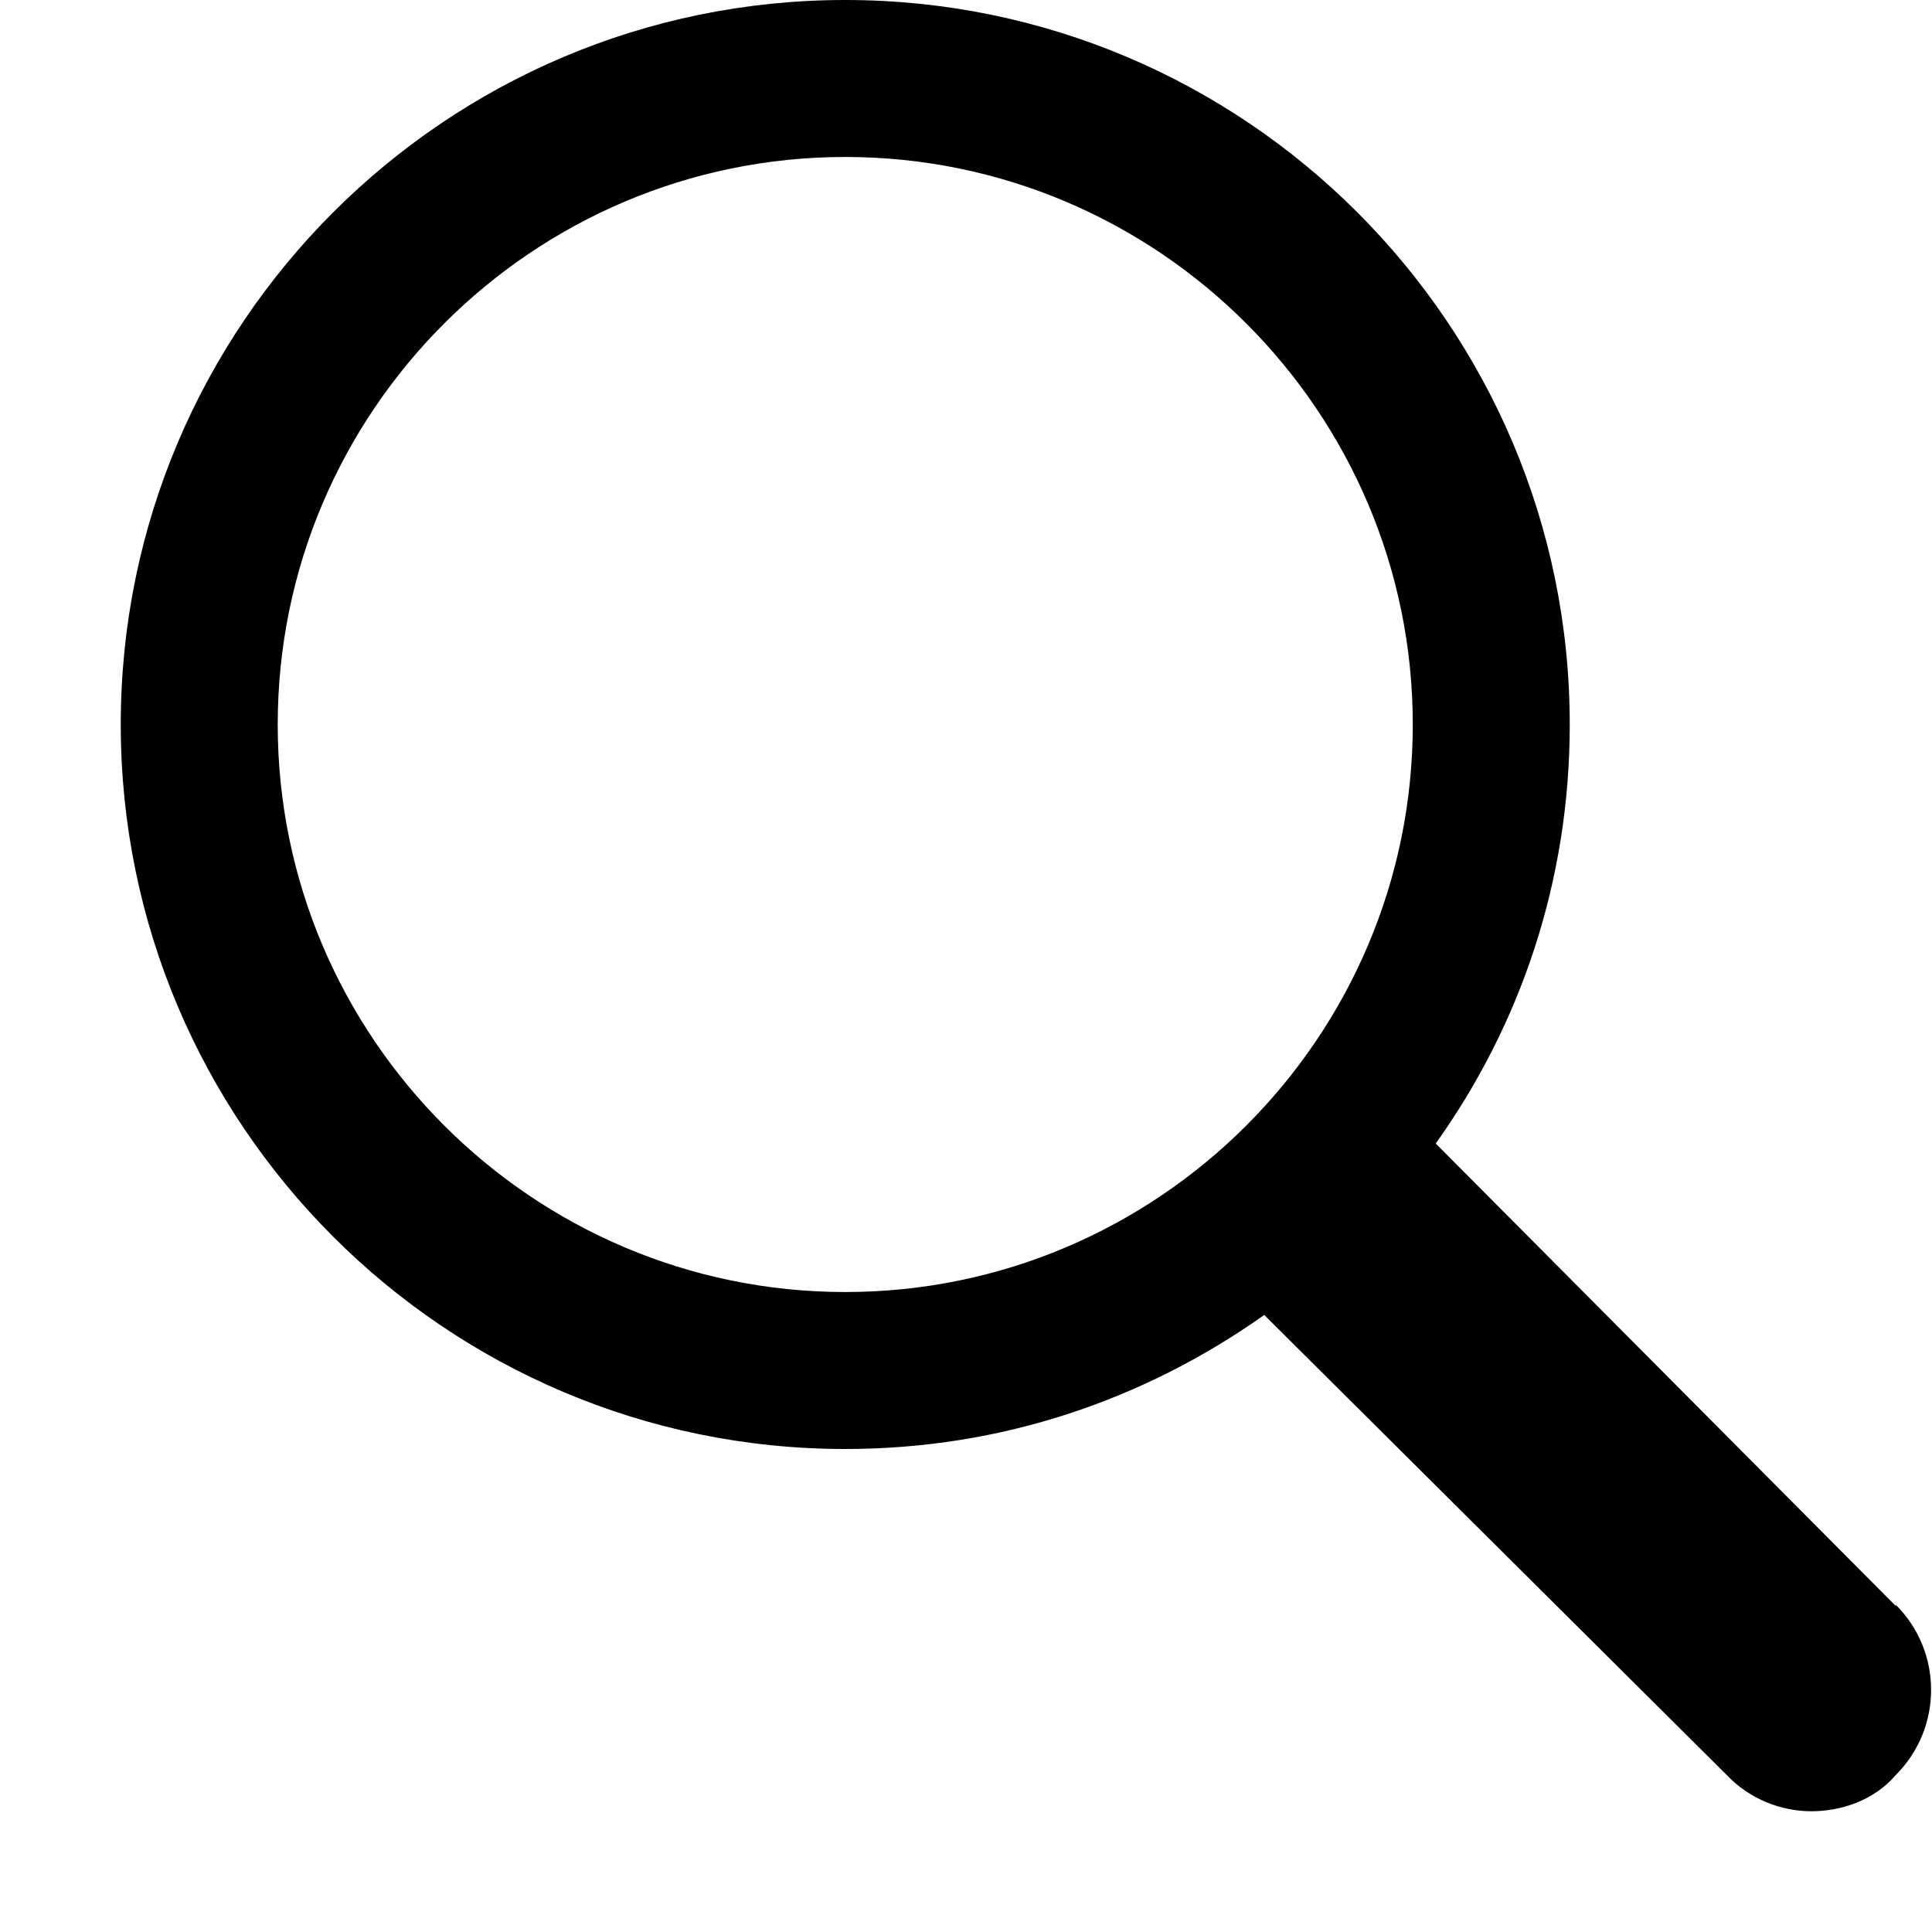
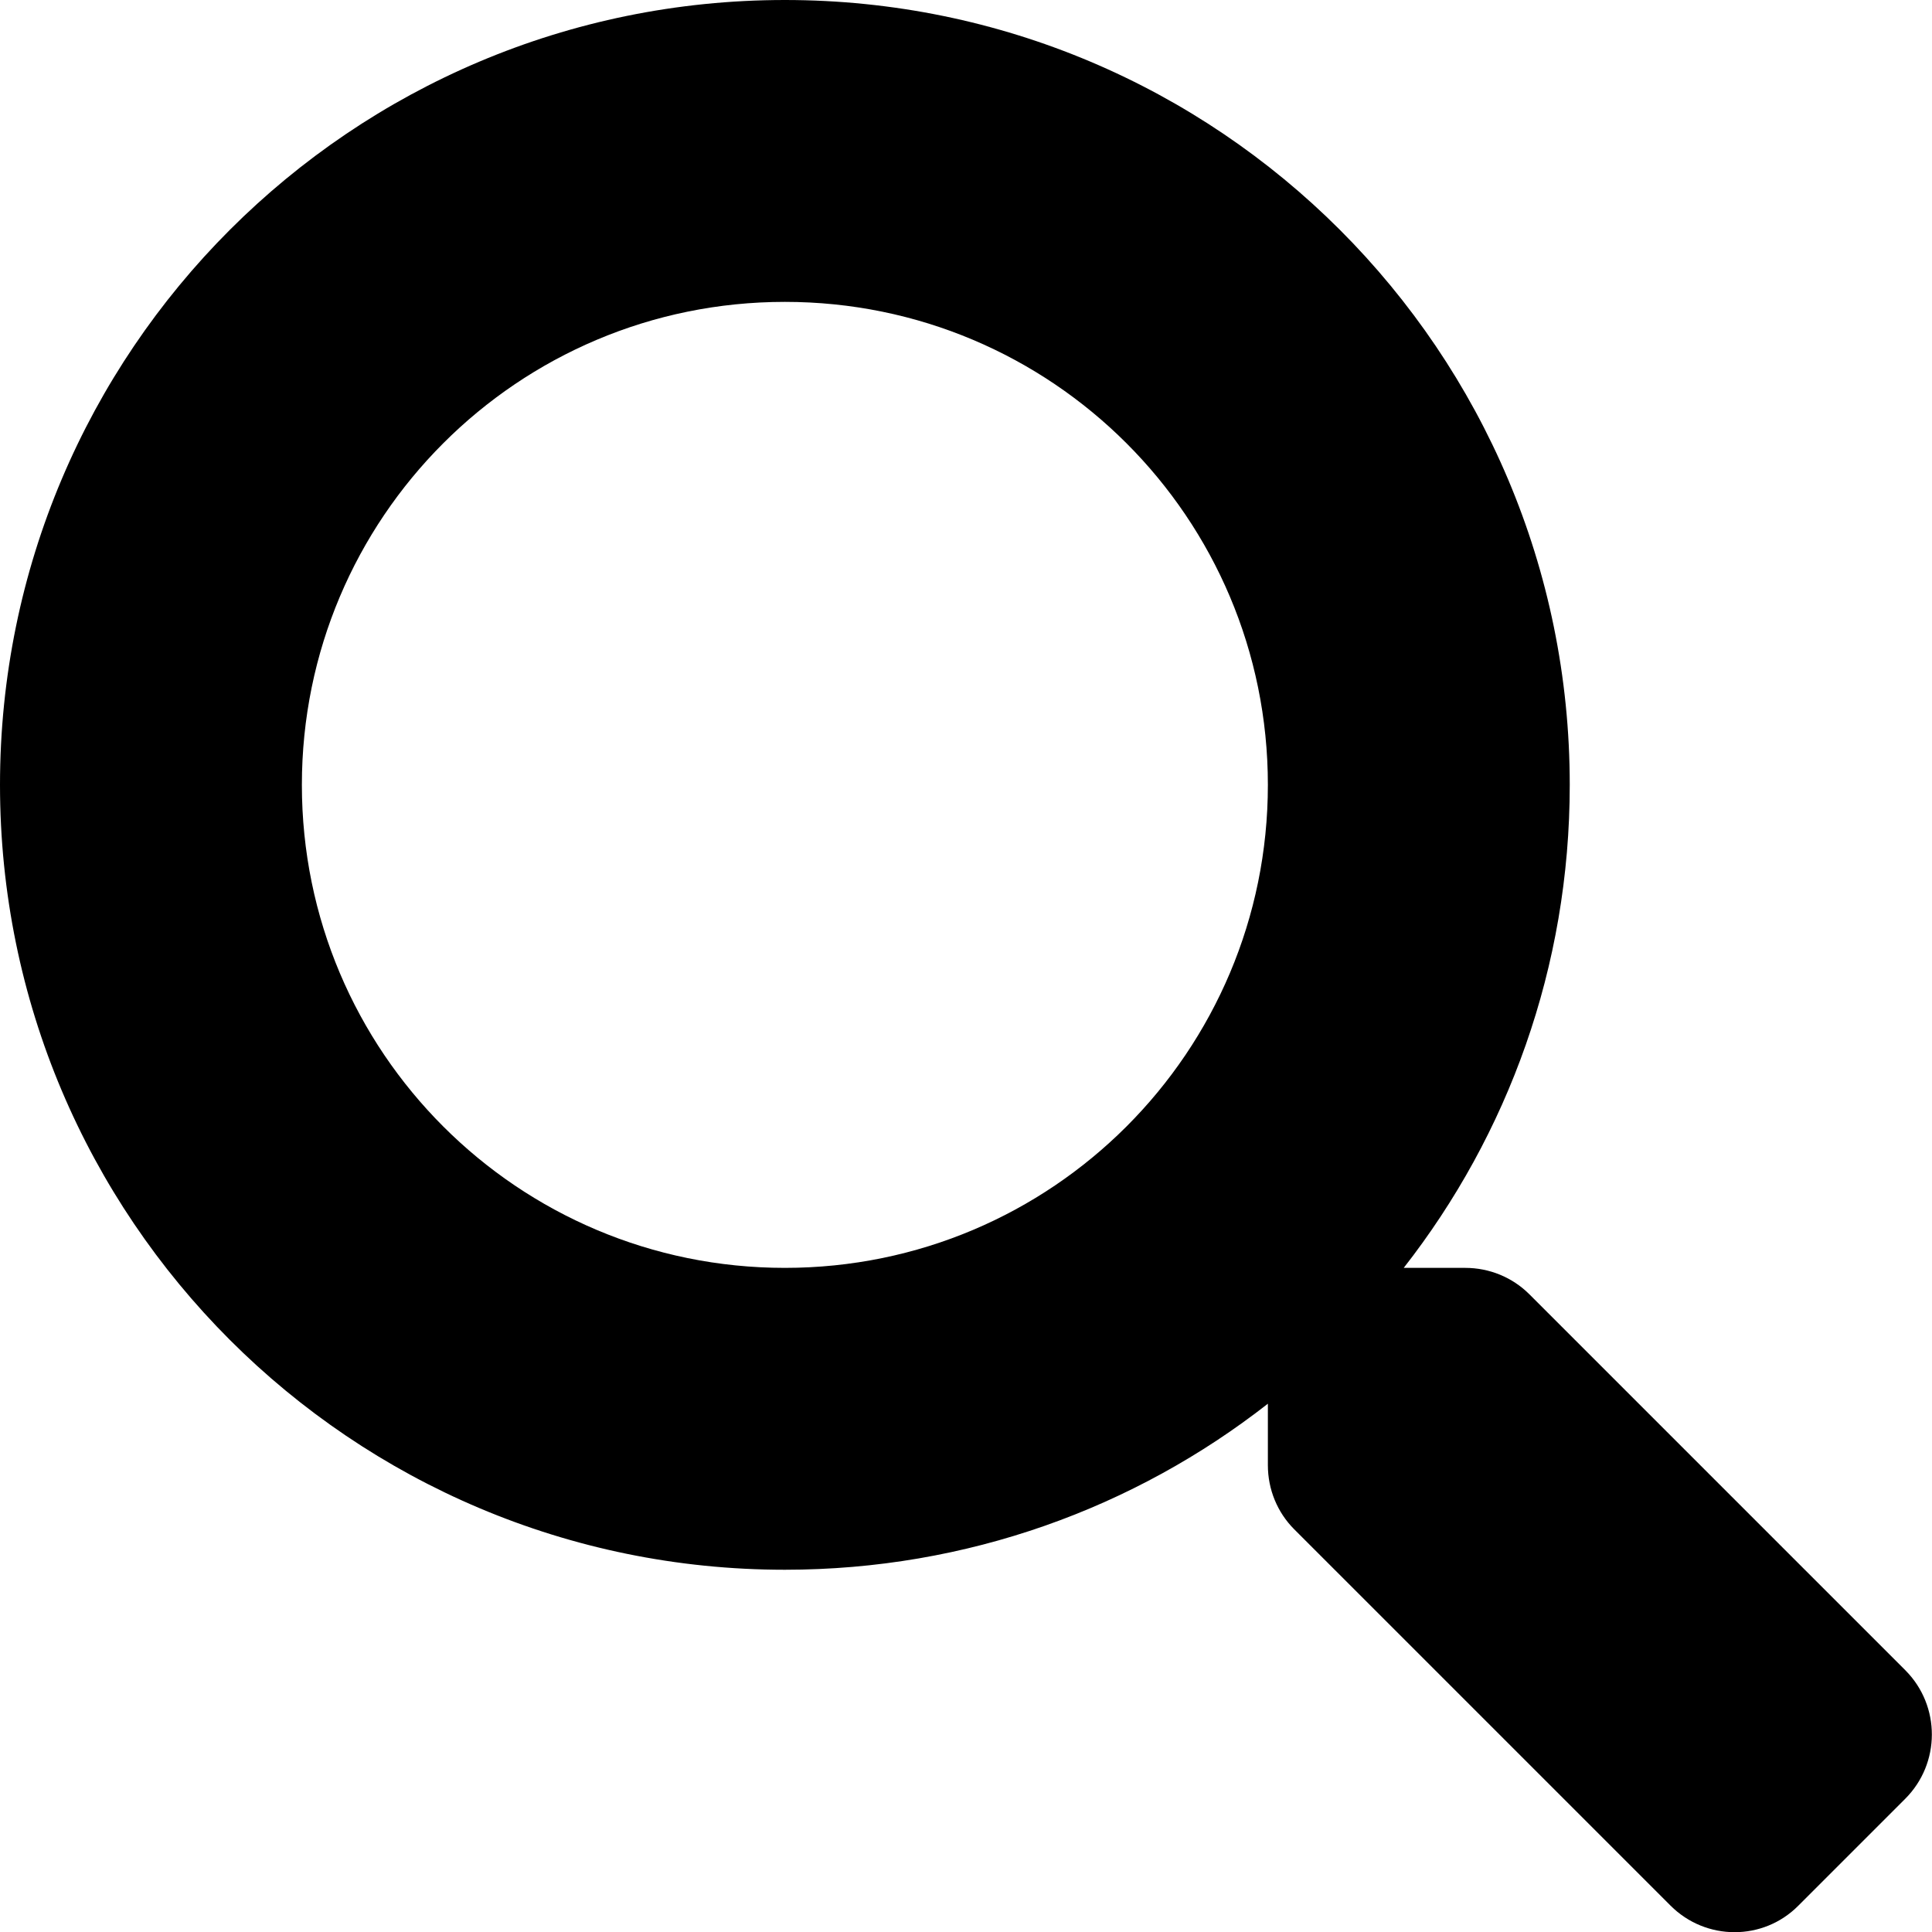
- <svg xmlns="http://www.w3.org/2000/svg" width="16px" height="16px" viewBox="0 0 16 16" version="1.1">
-   <defs />
-   <g id="Octicons" stroke="none" stroke-width="1" fill="none" fill-rule="evenodd">
-     <g id="search" fill="#000000">
-       <path d="M15.7,13.3 L11.89,9.47 C12.59,8.49 13,7.3 13,6 C13,2.69 10.31,0 7,0 C3.69,0 1,2.69 1,6 C1,9.31 3.69,12 7,12 C8.3,12 9.48,11.59 10.47,10.89 L14.3,14.7 C14.49,14.9 14.75,15 15,15 C15.25,15 15.52,14.91 15.7,14.7 C16.09,14.31 16.09,13.68 15.7,13.29 L15.7,13.3 Z M7,10.7 C4.41,10.7 2.3,8.59 2.3,6 C2.3,3.41 4.41,1.3 7,1.3 C9.59,1.3 11.7,3.41 11.7,6 C11.7,8.59 9.59,10.7 7,10.7 L7,10.7 Z" id="Shape" />
-     </g>
-   </g>
+ <svg xmlns="http://www.w3.org/2000/svg" viewBox="0 0 512 512">
+   <path d="M505 442.7L405.3 343c-4.5-4.5-10.6-7-17-7H372c27.6-35.3 44-79.7 44-128C416 93.1 322.9 0 208 0S0 93.1 0 208s93.1 208 208 208c48.3 0 92.7-16.4 128-44v16.3c0 6.4 2.5 12.5 7 17l99.7 99.7c9.4 9.4 24.6 9.4 33.9 0l28.3-28.3c9.4-9.4 9.4-24.6.1-34zM208 336c-70.7 0-128-57.2-128-128 0-70.7 57.2-128 128-128 70.7 0 128 57.2 128 128 0 70.7-57.2 128-128 128z" />
</svg>
